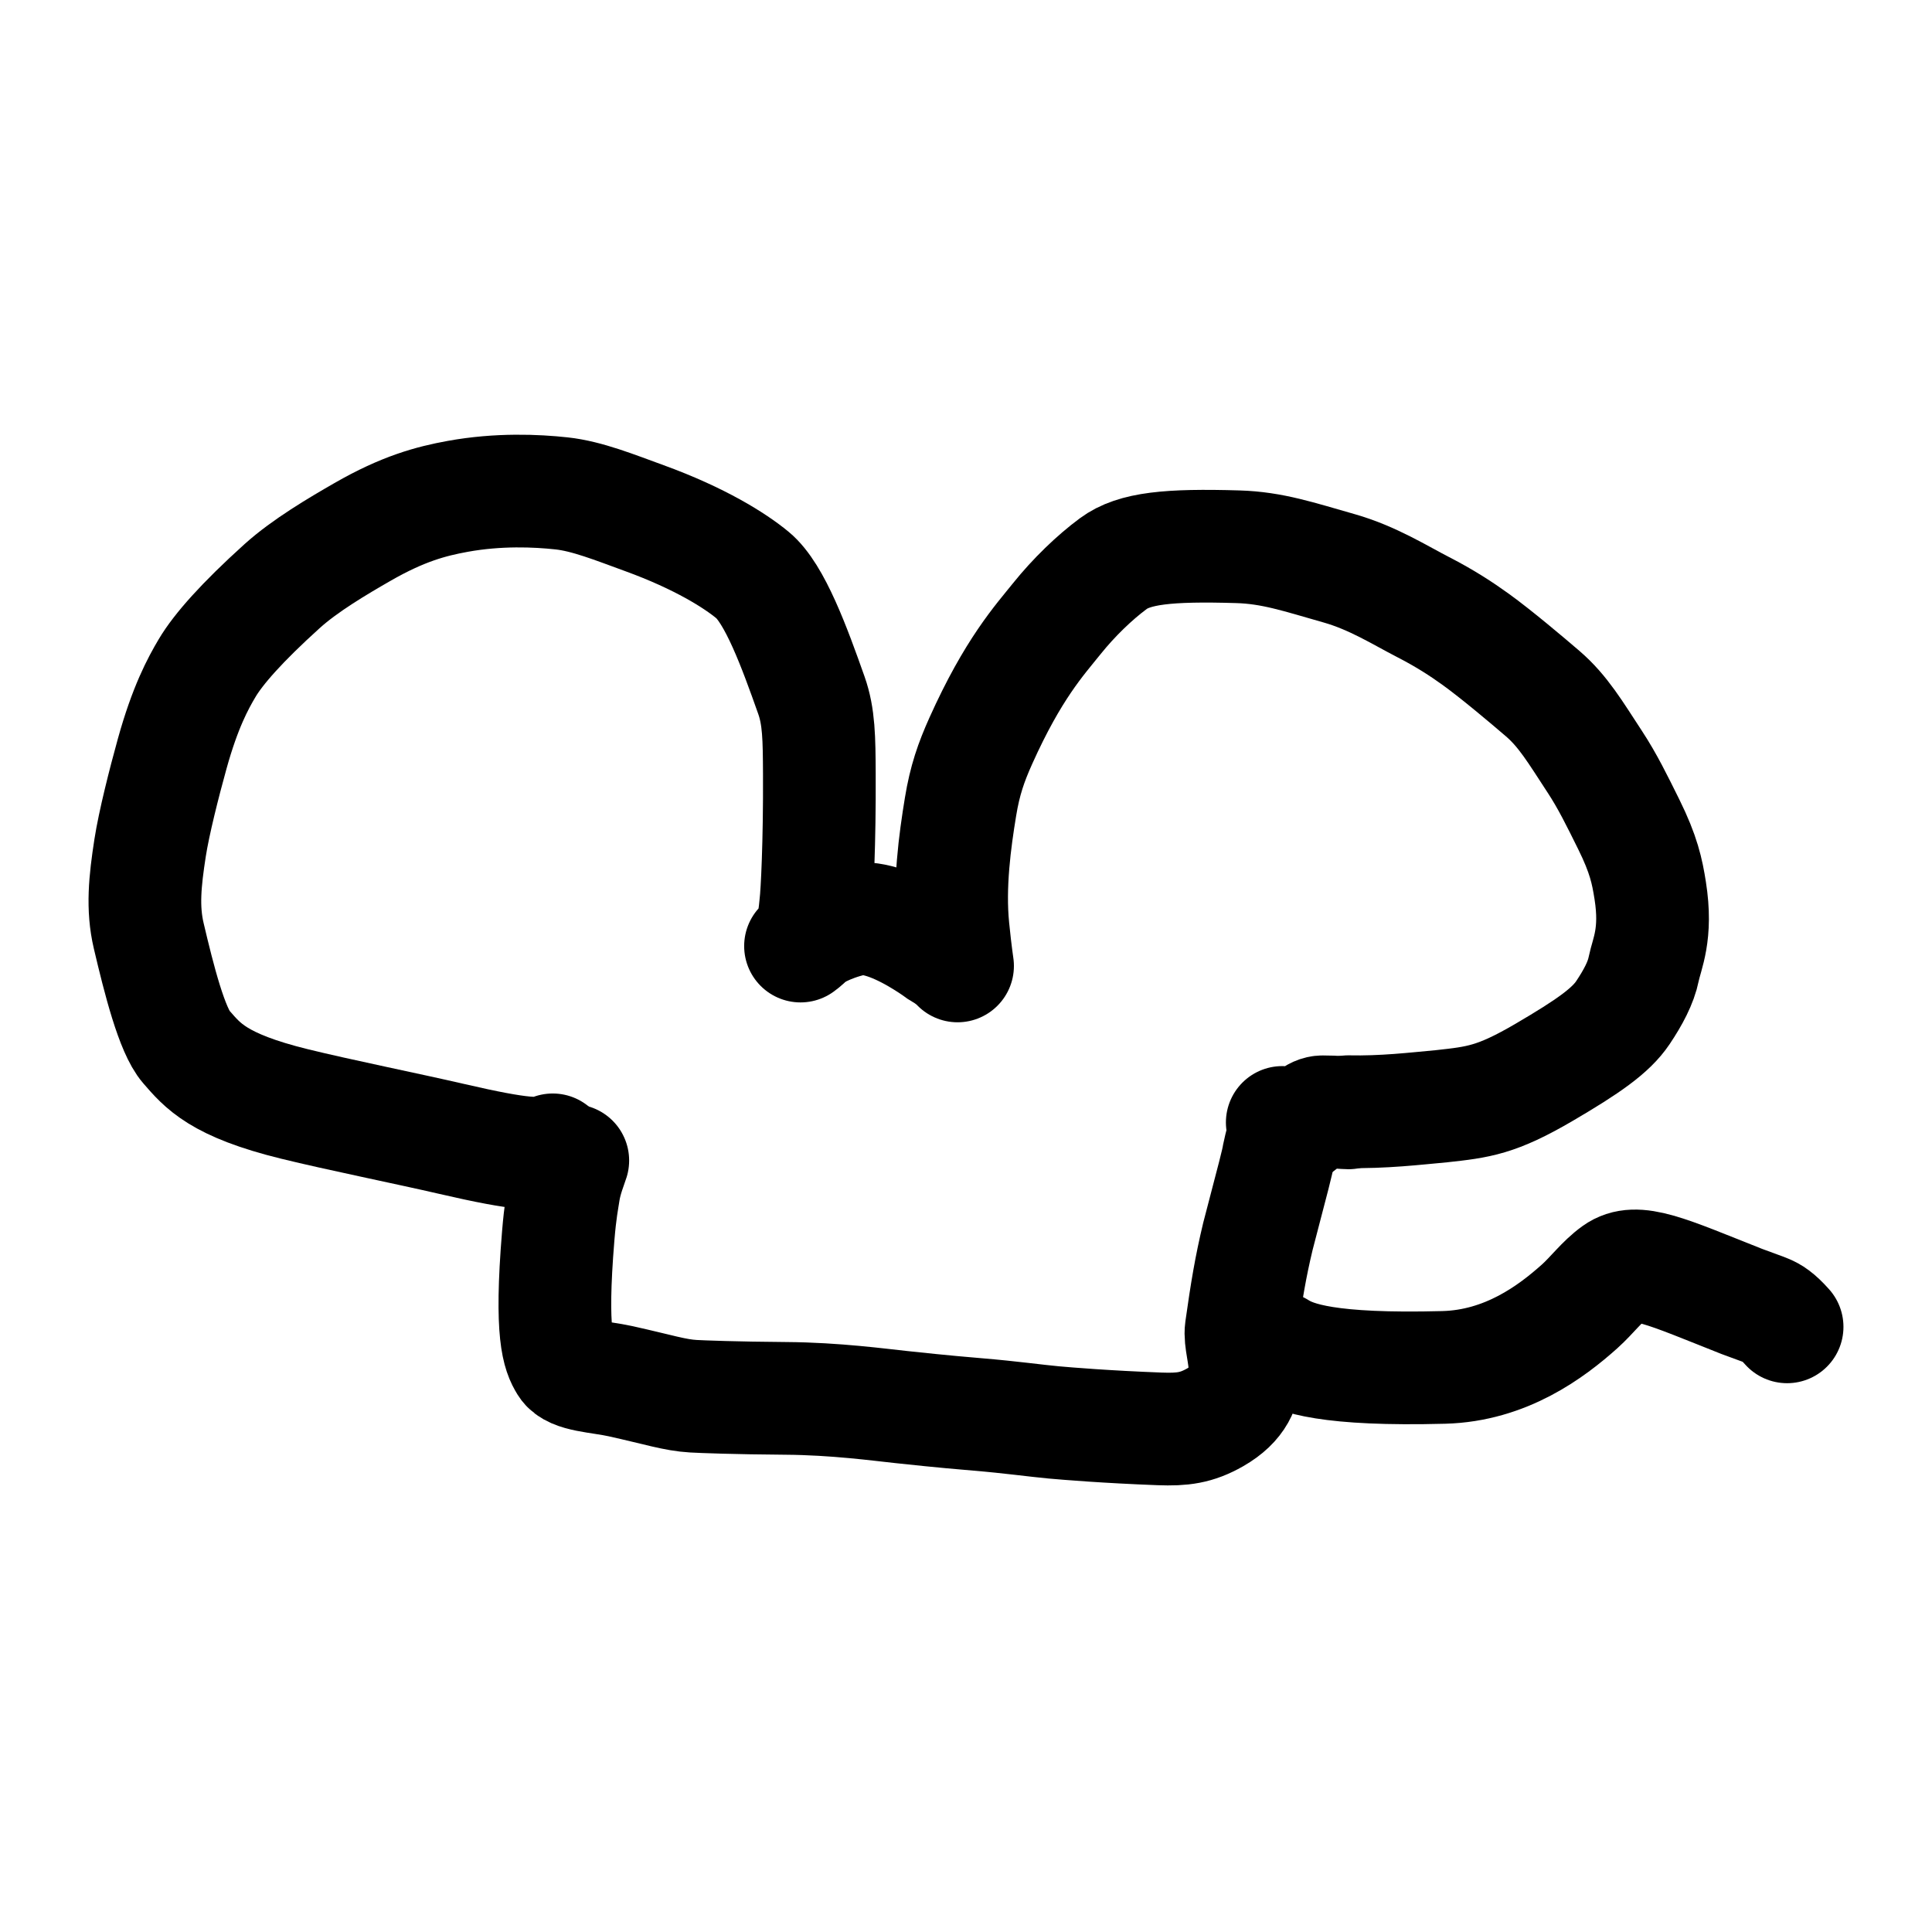
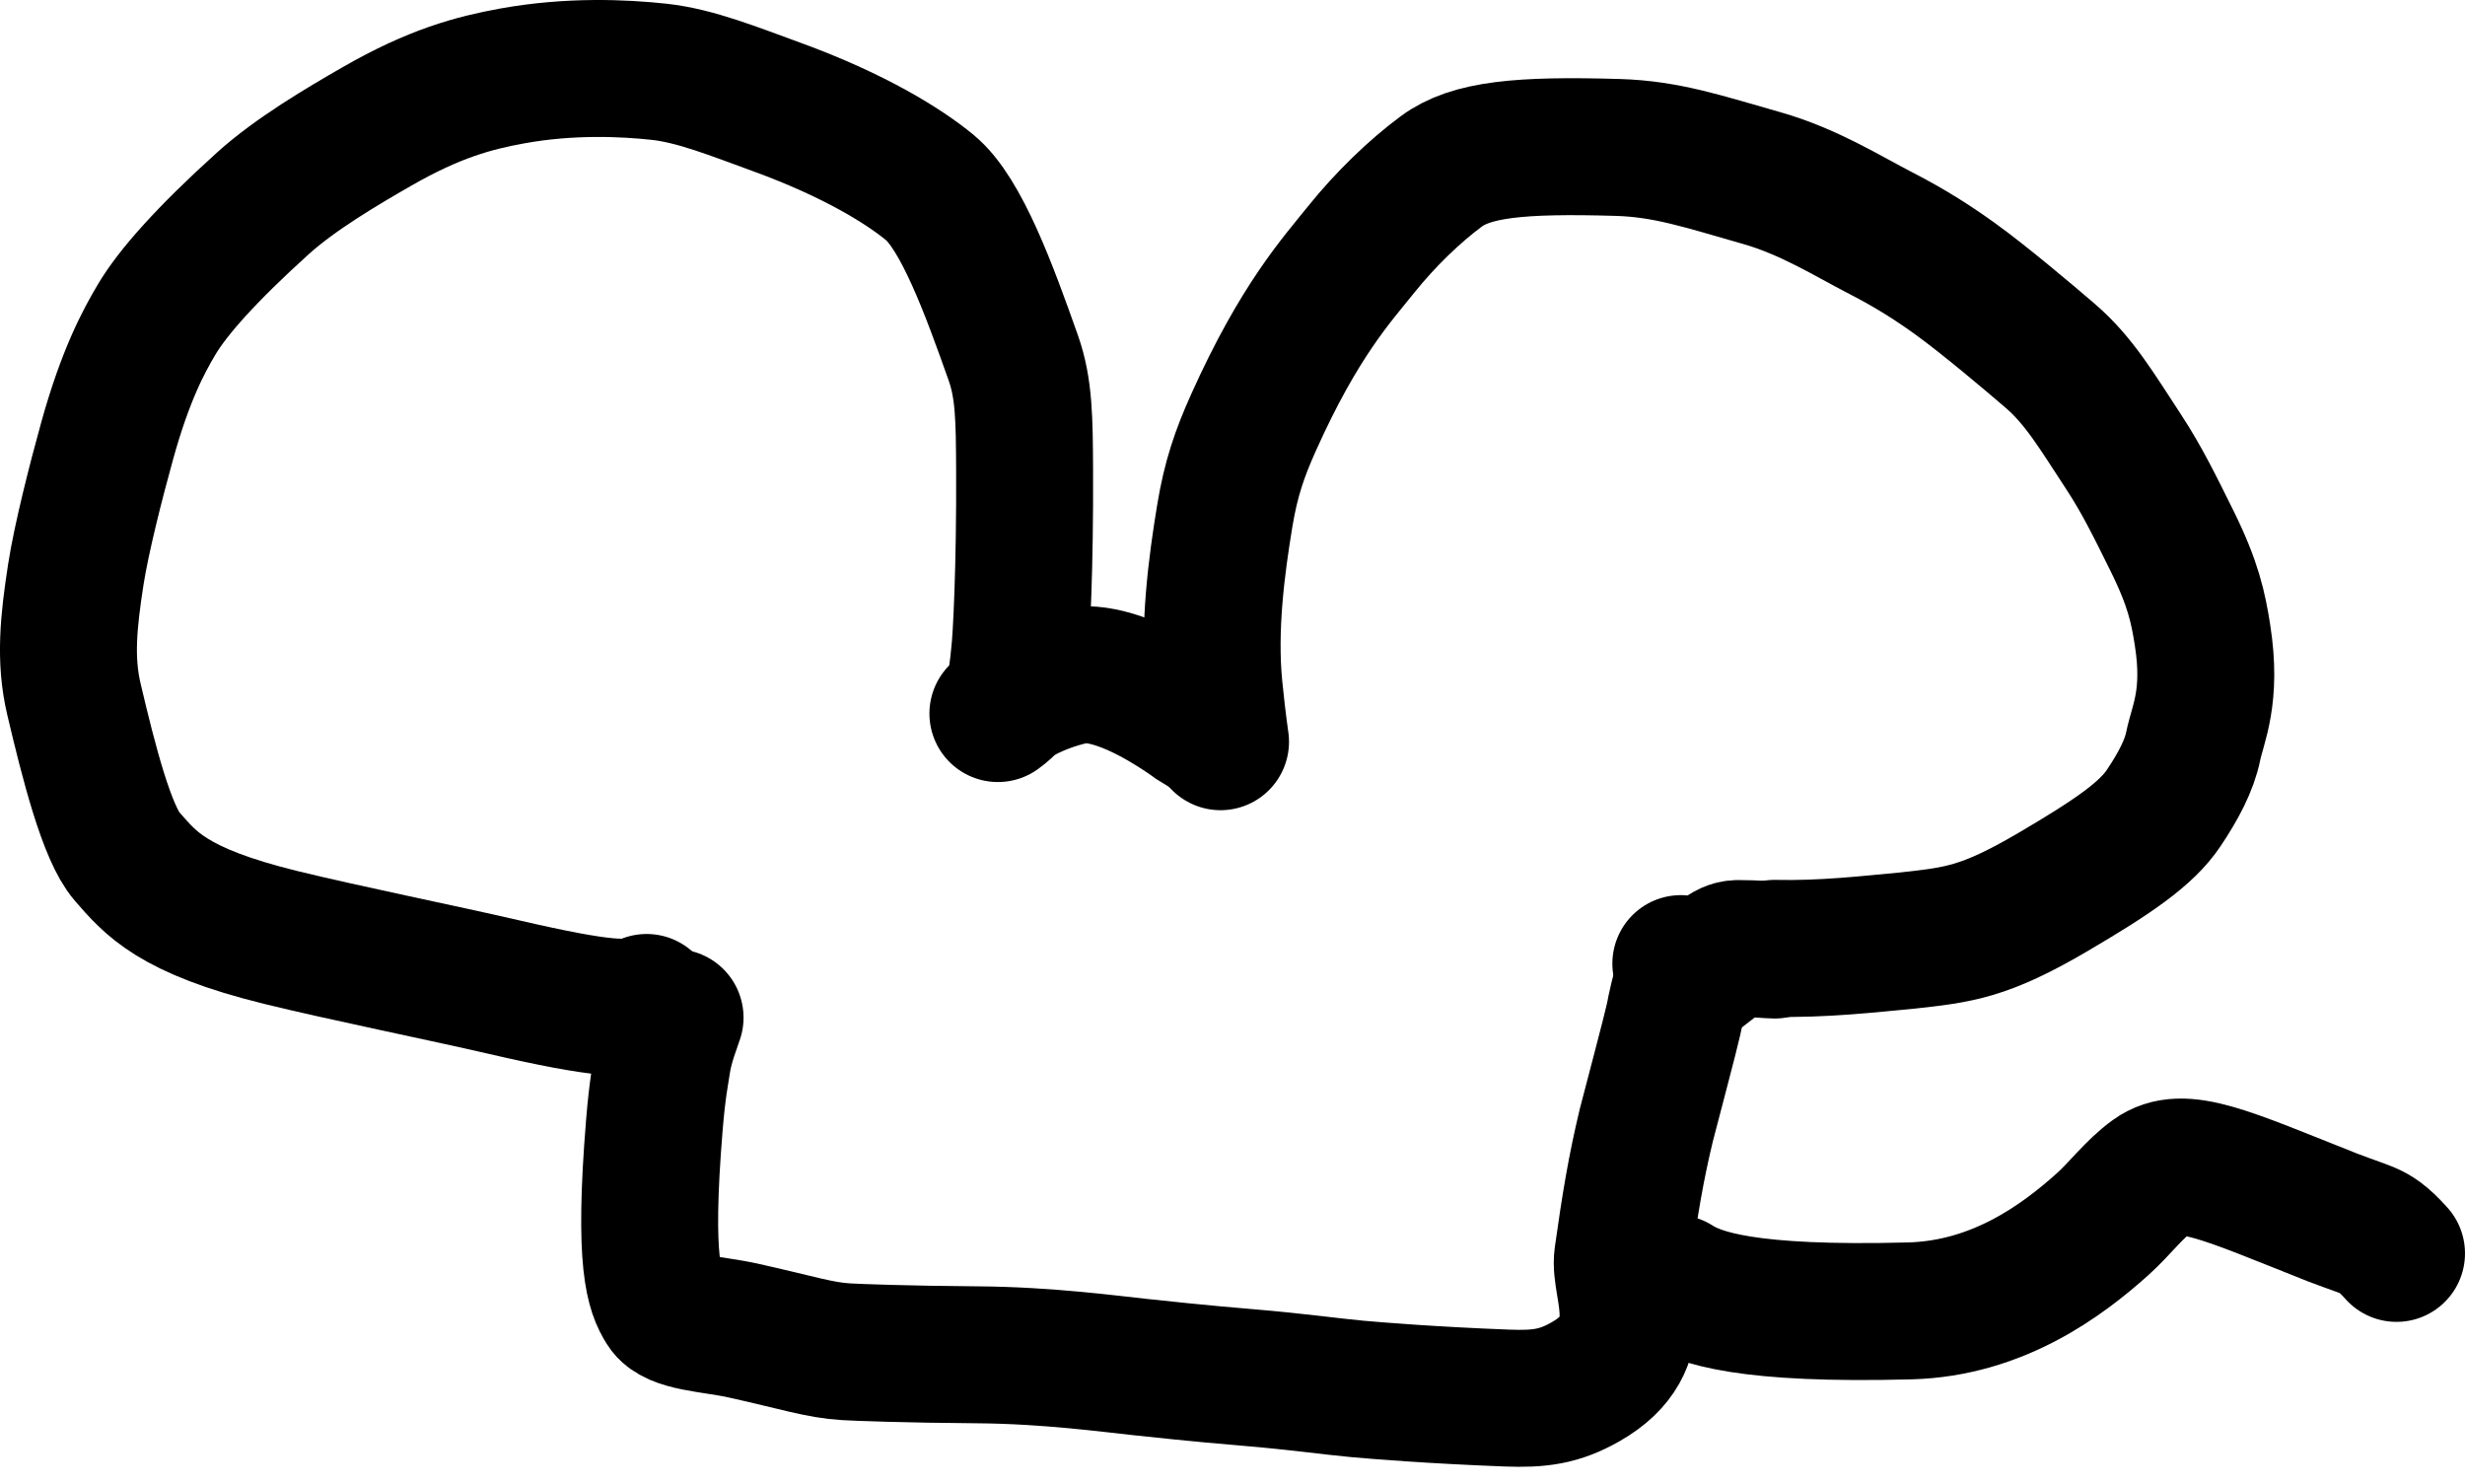
- <svg xmlns="http://www.w3.org/2000/svg" viewBox="0 0 120 120" fill="none">
-   <g transform="translate(6, 27.5)">
-     <path d="M28.331 43.919C27.622 44.264 26.47 44.264 22.054 43.24C19.457 42.638 15 41.735 12.296 41.07C7.543 39.902 6.591 38.694 5.565 37.52C4.682 36.51 3.879 33.354 3.238 30.627C2.831 28.899 3.002 27.235 3.322 25.167C3.561 23.623 4.193 21.121 4.696 19.311C5.495 16.432 6.289 14.964 6.869 13.988C7.56 12.825 9.017 11.167 11.519 8.908C12.947 7.619 14.99 6.416 16.522 5.536C19.021 4.099 20.757 3.634 22.428 3.33C24.971 2.868 27.322 2.976 28.884 3.146C30.465 3.317 32.181 4.014 34.024 4.684C37.48 5.942 39.64 7.309 40.742 8.219C42.127 9.361 43.357 12.744 44.395 15.677C44.869 17.015 44.88 18.361 44.891 20.565C44.912 24.899 44.746 27.995 44.668 28.637C44.612 29.279 44.523 29.904 44.39 30.443C44.323 30.686 44.257 30.869 43.721 31.262" stroke="black" stroke-width="7" stroke-linecap="round" />
-     <path d="M44.07 30.87C44.371 30.657 45.379 29.989 47.006 29.618C47.995 29.392 49.378 29.837 50.918 30.722C51.504 31.065 51.973 31.373 52.356 31.656C52.539 31.775 52.699 31.845 53.106 32.13" stroke="black" stroke-width="7" stroke-linecap="round" />
-     <path d="M53.476 32.496C53.476 32.452 53.364 31.826 53.195 30.138C52.932 27.51 53.312 24.727 53.66 22.61C53.929 20.965 54.321 19.847 54.919 18.515C56.926 14.042 58.574 12.257 59.634 10.934C60.705 9.599 61.983 8.372 63.145 7.511C64.446 6.545 66.573 6.333 70.88 6.46C73.029 6.523 74.658 7.084 77.176 7.799C79.267 8.393 80.966 9.476 82.407 10.215C83.758 10.909 84.781 11.579 85.652 12.207C86.94 13.135 88.882 14.777 89.82 15.583C91.089 16.674 91.848 17.974 93.05 19.807C93.844 21.016 94.433 22.223 95.159 23.688C96.095 25.58 96.308 26.61 96.498 27.814C96.928 30.536 96.285 31.73 96.093 32.683C95.92 33.545 95.43 34.46 94.799 35.401C94.053 36.513 92.644 37.501 89.926 39.093C86.945 40.84 85.829 40.958 83.536 41.21C82.742 41.282 81.82 41.381 80.83 41.454C79.839 41.527 78.808 41.572 77.745 41.549" stroke="black" stroke-width="7" stroke-linecap="round" />
-     <path d="M29.577 44.583C29.489 44.871 29.136 45.72 29.013 46.561C28.939 47.067 28.803 47.669 28.671 49.277C28.168 55.398 28.686 56.577 29.124 57.283C29.553 57.977 31.196 57.99 32.556 58.292C34.94 58.821 35.905 59.154 37.067 59.222C37.552 59.251 39.7 59.334 42.818 59.356C45.908 59.378 48.667 59.758 49.959 59.893C50.747 59.975 52.403 60.161 54.739 60.355C56.773 60.524 58.34 60.747 59.446 60.848C60.288 60.924 62.742 61.127 66.036 61.251C67.443 61.303 68.317 61.195 69.475 60.534C72.456 58.834 70.906 56.385 71.092 55.064C71.424 52.71 71.671 51.215 72.13 49.297C73.138 45.445 73.336 44.698 73.412 44.224C73.467 43.952 73.553 43.616 73.643 43.27" stroke="black" stroke-width="7" stroke-linecap="round" />
-     <path d="M77.75 41.623C77.54 41.623 76.997 41.557 76.158 41.556C75.573 41.555 75.235 42.084 74.832 42.384C74.691 42.418 74.502 42.418 74.325 42.402C74.147 42.385 73.988 42.352 73.643 42.217" stroke="black" stroke-width="7" stroke-linecap="round" />
-     <path d="M73.428 56.225C74.439 56.867 76.527 57.621 83.672 57.432C87.531 57.33 90.357 55.215 92.116 53.639C92.88 52.956 93.502 52.092 94.333 51.497C95.633 50.566 97.508 51.483 102.191 53.337C103.161 53.704 103.44 53.784 103.752 53.918C104.064 54.052 104.4 54.238 105 54.913" stroke="black" stroke-width="7" stroke-linecap="round" />
-   </g>
+ <svg xmlns="http://www.w3.org/2000/svg" width="108" height="65" viewBox="0 0 108 65" fill="none">
+   <path d="M28.331 43.919C27.622 44.264 26.47 44.264 22.054 43.24C19.457 42.638 15 41.735 12.296 41.07C7.543 39.902 6.591 38.694 5.565 37.52C4.682 36.51 3.879 33.354 3.238 30.627C2.831 28.899 3.002 27.235 3.322 25.167C3.561 23.623 4.193 21.121 4.696 19.311C5.495 16.432 6.289 14.964 6.869 13.988C7.56 12.825 9.017 11.167 11.519 8.908C12.947 7.619 14.99 6.416 16.522 5.536C19.021 4.099 20.757 3.634 22.428 3.33C24.971 2.868 27.322 2.976 28.884 3.146C30.465 3.317 32.181 4.014 34.024 4.684C37.48 5.942 39.64 7.309 40.742 8.219C42.127 9.361 43.357 12.744 44.395 15.677C44.869 17.015 44.88 18.361 44.891 20.565C44.912 24.899 44.746 27.995 44.668 28.637C44.612 29.279 44.523 29.904 44.39 30.443C44.323 30.686 44.257 30.869 43.721 31.262" stroke="black" stroke-width="6" stroke-linecap="round" />
+   <path d="M44.07 30.87C44.371 30.657 45.379 29.989 47.006 29.618C47.995 29.392 49.378 29.837 50.918 30.722C51.504 31.065 51.973 31.373 52.356 31.656C52.539 31.775 52.699 31.845 53.106 32.13" stroke="black" stroke-width="6" stroke-linecap="round" />
+   <path d="M53.476 32.496C53.476 32.452 53.364 31.826 53.195 30.138C52.932 27.51 53.312 24.727 53.66 22.61C53.929 20.965 54.321 19.847 54.919 18.515C56.926 14.042 58.574 12.257 59.634 10.934C60.705 9.599 61.983 8.372 63.145 7.511C64.446 6.545 66.573 6.333 70.88 6.46C73.029 6.523 74.658 7.084 77.176 7.799C79.267 8.393 80.966 9.476 82.407 10.215C83.758 10.909 84.781 11.579 85.652 12.207C86.94 13.135 88.882 14.777 89.82 15.583C91.089 16.674 91.848 17.974 93.05 19.807C93.844 21.016 94.433 22.223 95.159 23.688C96.095 25.58 96.308 26.61 96.498 27.814C96.928 30.536 96.285 31.73 96.093 32.683C95.92 33.545 95.43 34.46 94.799 35.401C94.053 36.513 92.644 37.501 89.926 39.093C86.945 40.84 85.829 40.958 83.536 41.21C82.742 41.282 81.82 41.381 80.83 41.454C79.839 41.527 78.808 41.572 77.745 41.549" stroke="black" stroke-width="6" stroke-linecap="round" />
+   <path d="M29.577 44.583C29.489 44.871 29.136 45.72 29.013 46.561C28.939 47.067 28.803 47.669 28.671 49.277C28.168 55.398 28.686 56.577 29.124 57.283C29.553 57.977 31.196 57.99 32.556 58.292C34.94 58.821 35.905 59.154 37.067 59.222C37.552 59.251 39.7 59.334 42.818 59.356C45.908 59.378 48.667 59.758 49.959 59.893C50.747 59.975 52.403 60.161 54.739 60.355C56.773 60.524 58.34 60.747 59.446 60.848C60.288 60.924 62.742 61.127 66.036 61.251C67.443 61.303 68.317 61.195 69.475 60.534C72.456 58.834 70.906 56.385 71.092 55.064C71.424 52.71 71.671 51.215 72.13 49.297C73.138 45.445 73.336 44.698 73.412 44.224C73.467 43.952 73.553 43.616 73.643 43.27" stroke="black" stroke-width="6" stroke-linecap="round" />
+   <path d="M77.75 41.623C77.54 41.623 76.997 41.557 76.158 41.556C75.573 41.555 75.235 42.084 74.832 42.384C74.691 42.418 74.502 42.418 74.325 42.402C74.147 42.385 73.988 42.352 73.643 42.217" stroke="black" stroke-width="6" stroke-linecap="round" />
+   <path d="M73.428 56.225C74.439 56.867 76.527 57.621 83.672 57.432C87.531 57.33 90.357 55.215 92.116 53.639C92.88 52.956 93.502 52.092 94.333 51.497C95.633 50.566 97.508 51.483 102.191 53.337C103.161 53.704 103.44 53.784 103.752 53.918C104.064 54.052 104.4 54.238 105 54.913" stroke="black" stroke-width="6" stroke-linecap="round" />
</svg>
